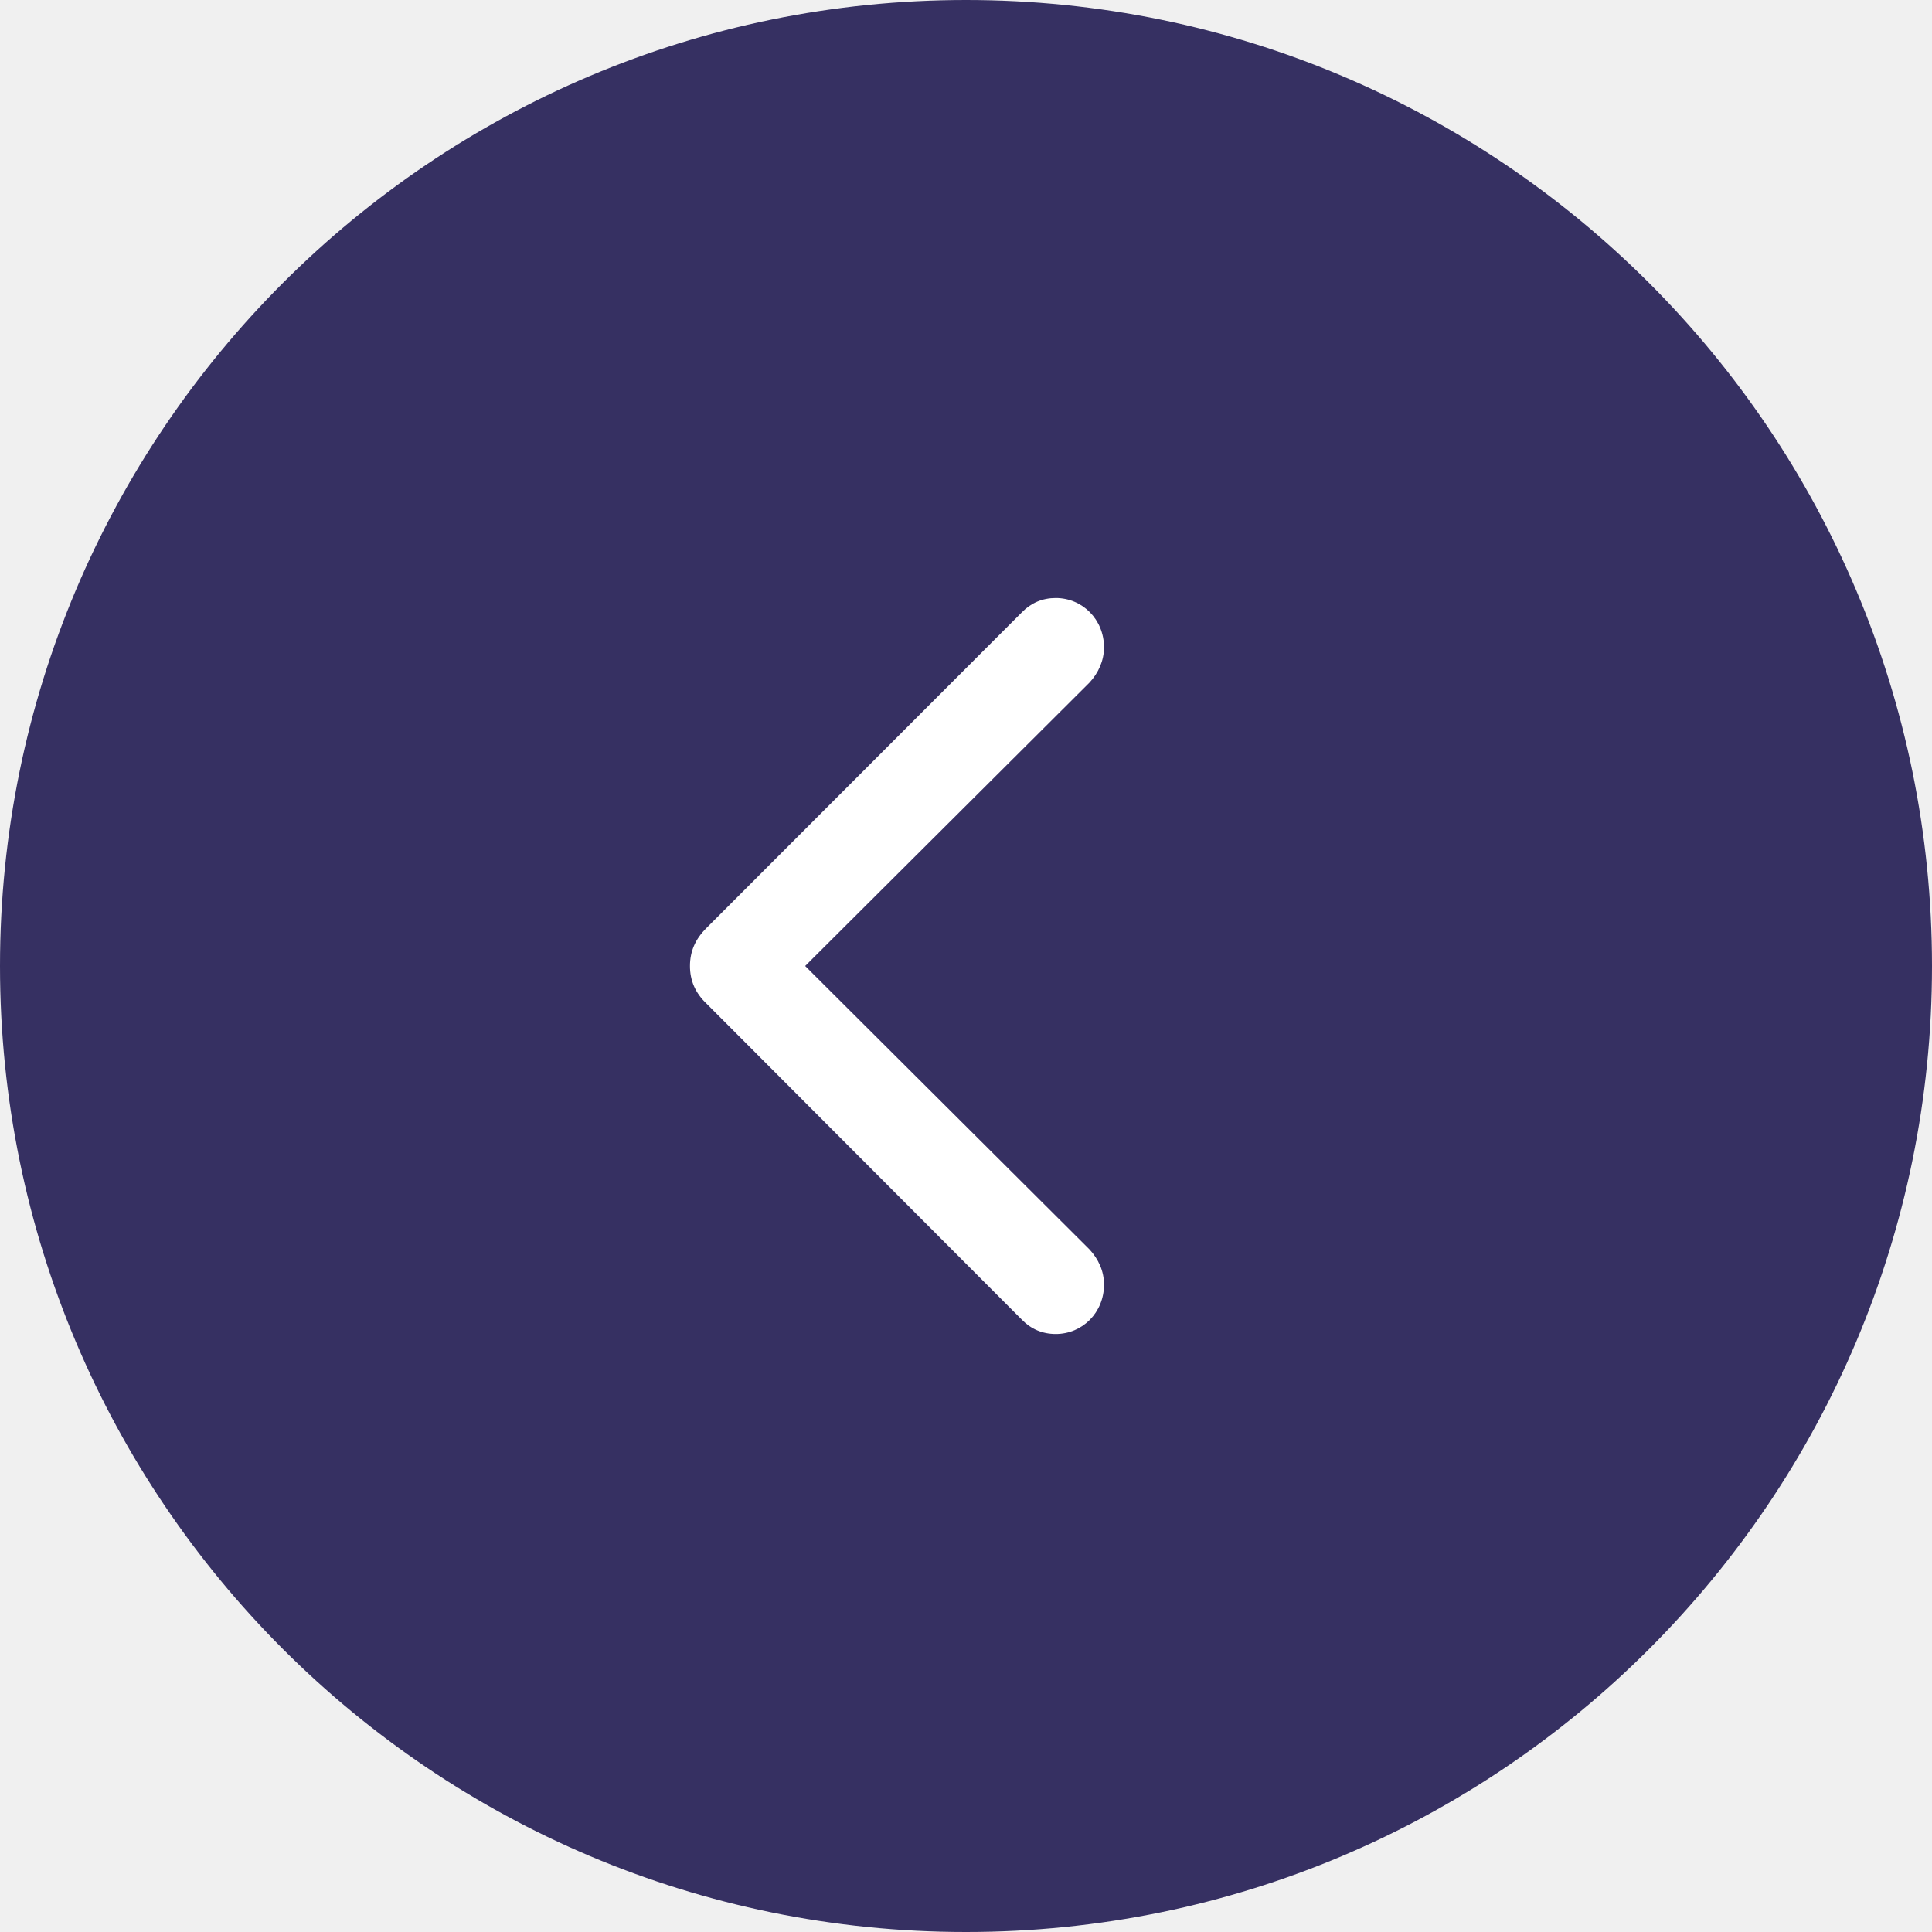
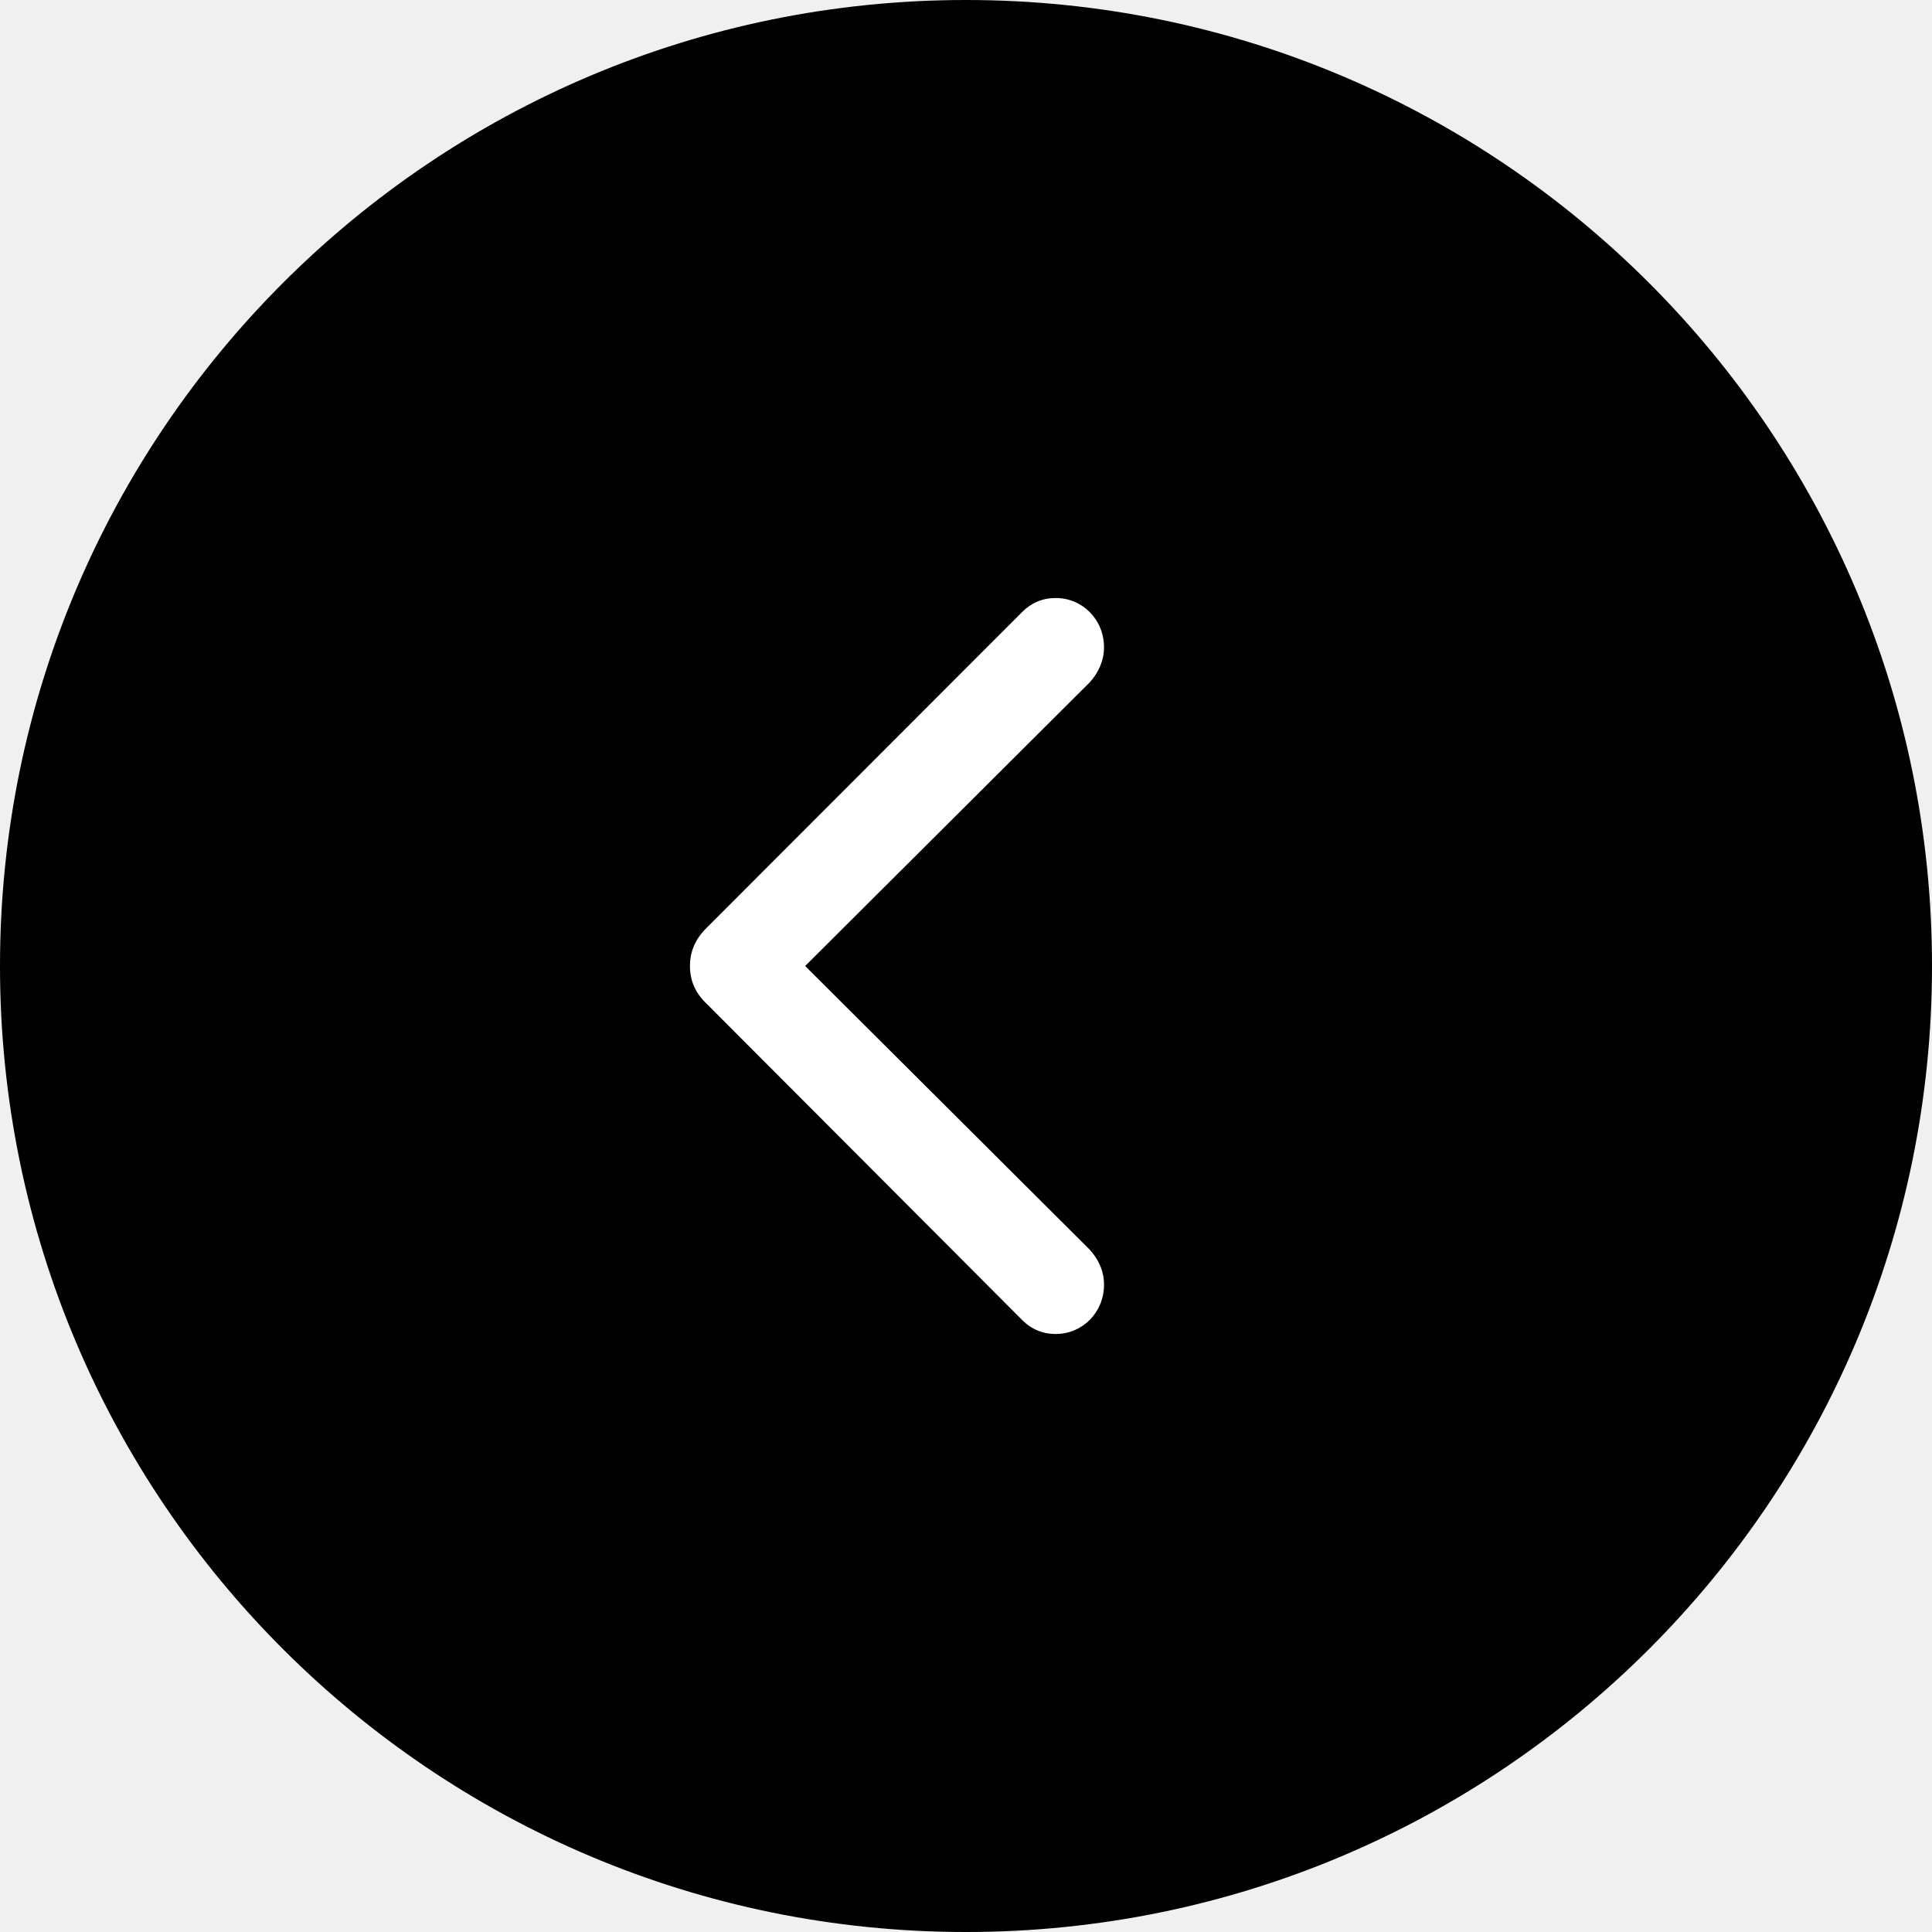
<svg xmlns="http://www.w3.org/2000/svg" width="32" height="32" viewBox="0 0 32 32" fill="none">
-   <circle cx="16" cy="16" r="16" fill="#363062" />
+   <circle cx="16" cy="16" r="16" fill="#000000" />
  <path d="M11.428 16C11.428 16.241 11.516 16.447 11.704 16.625L16.929 21.862C17.077 22.013 17.265 22.095 17.486 22.095C17.93 22.095 18.286 21.738 18.286 21.277C18.286 21.051 18.192 20.852 18.044 20.693L13.336 16L18.044 11.307C18.192 11.149 18.286 10.942 18.286 10.723C18.286 10.262 17.93 9.905 17.486 9.905C17.265 9.905 17.077 9.987 16.929 10.138L11.704 15.368C11.516 15.553 11.428 15.759 11.428 16Z" fill="white" />
</svg>
